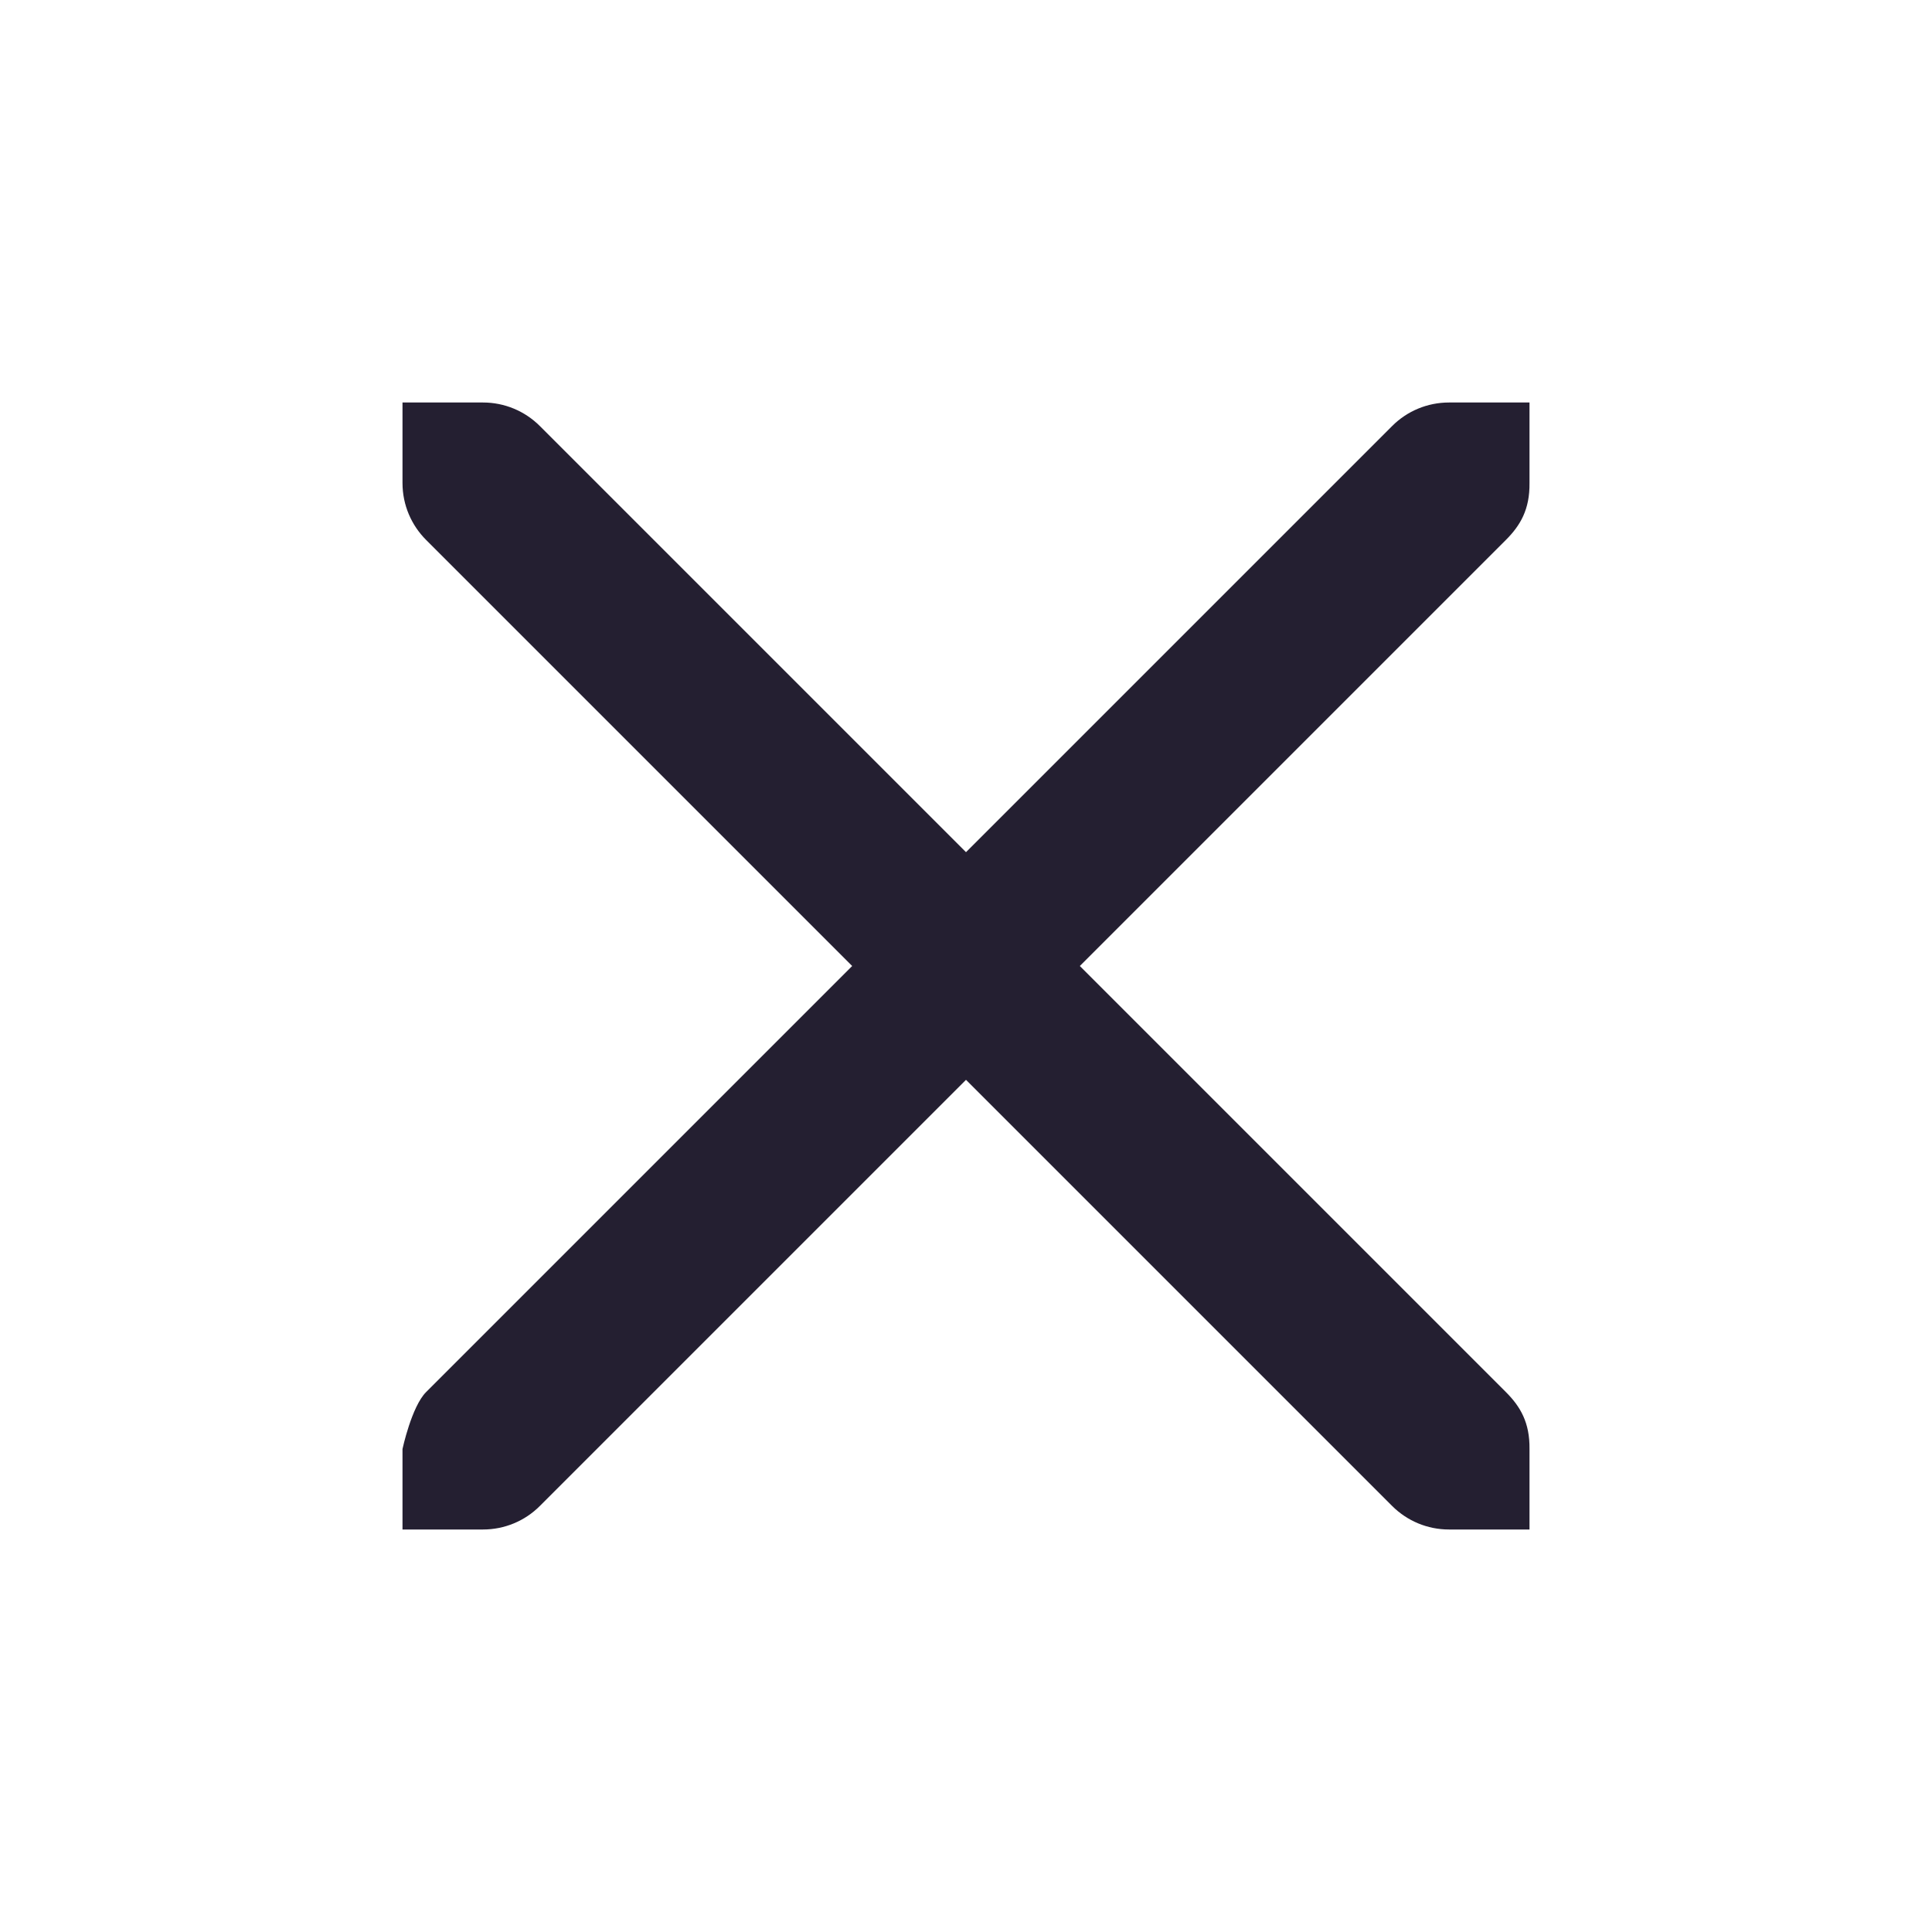
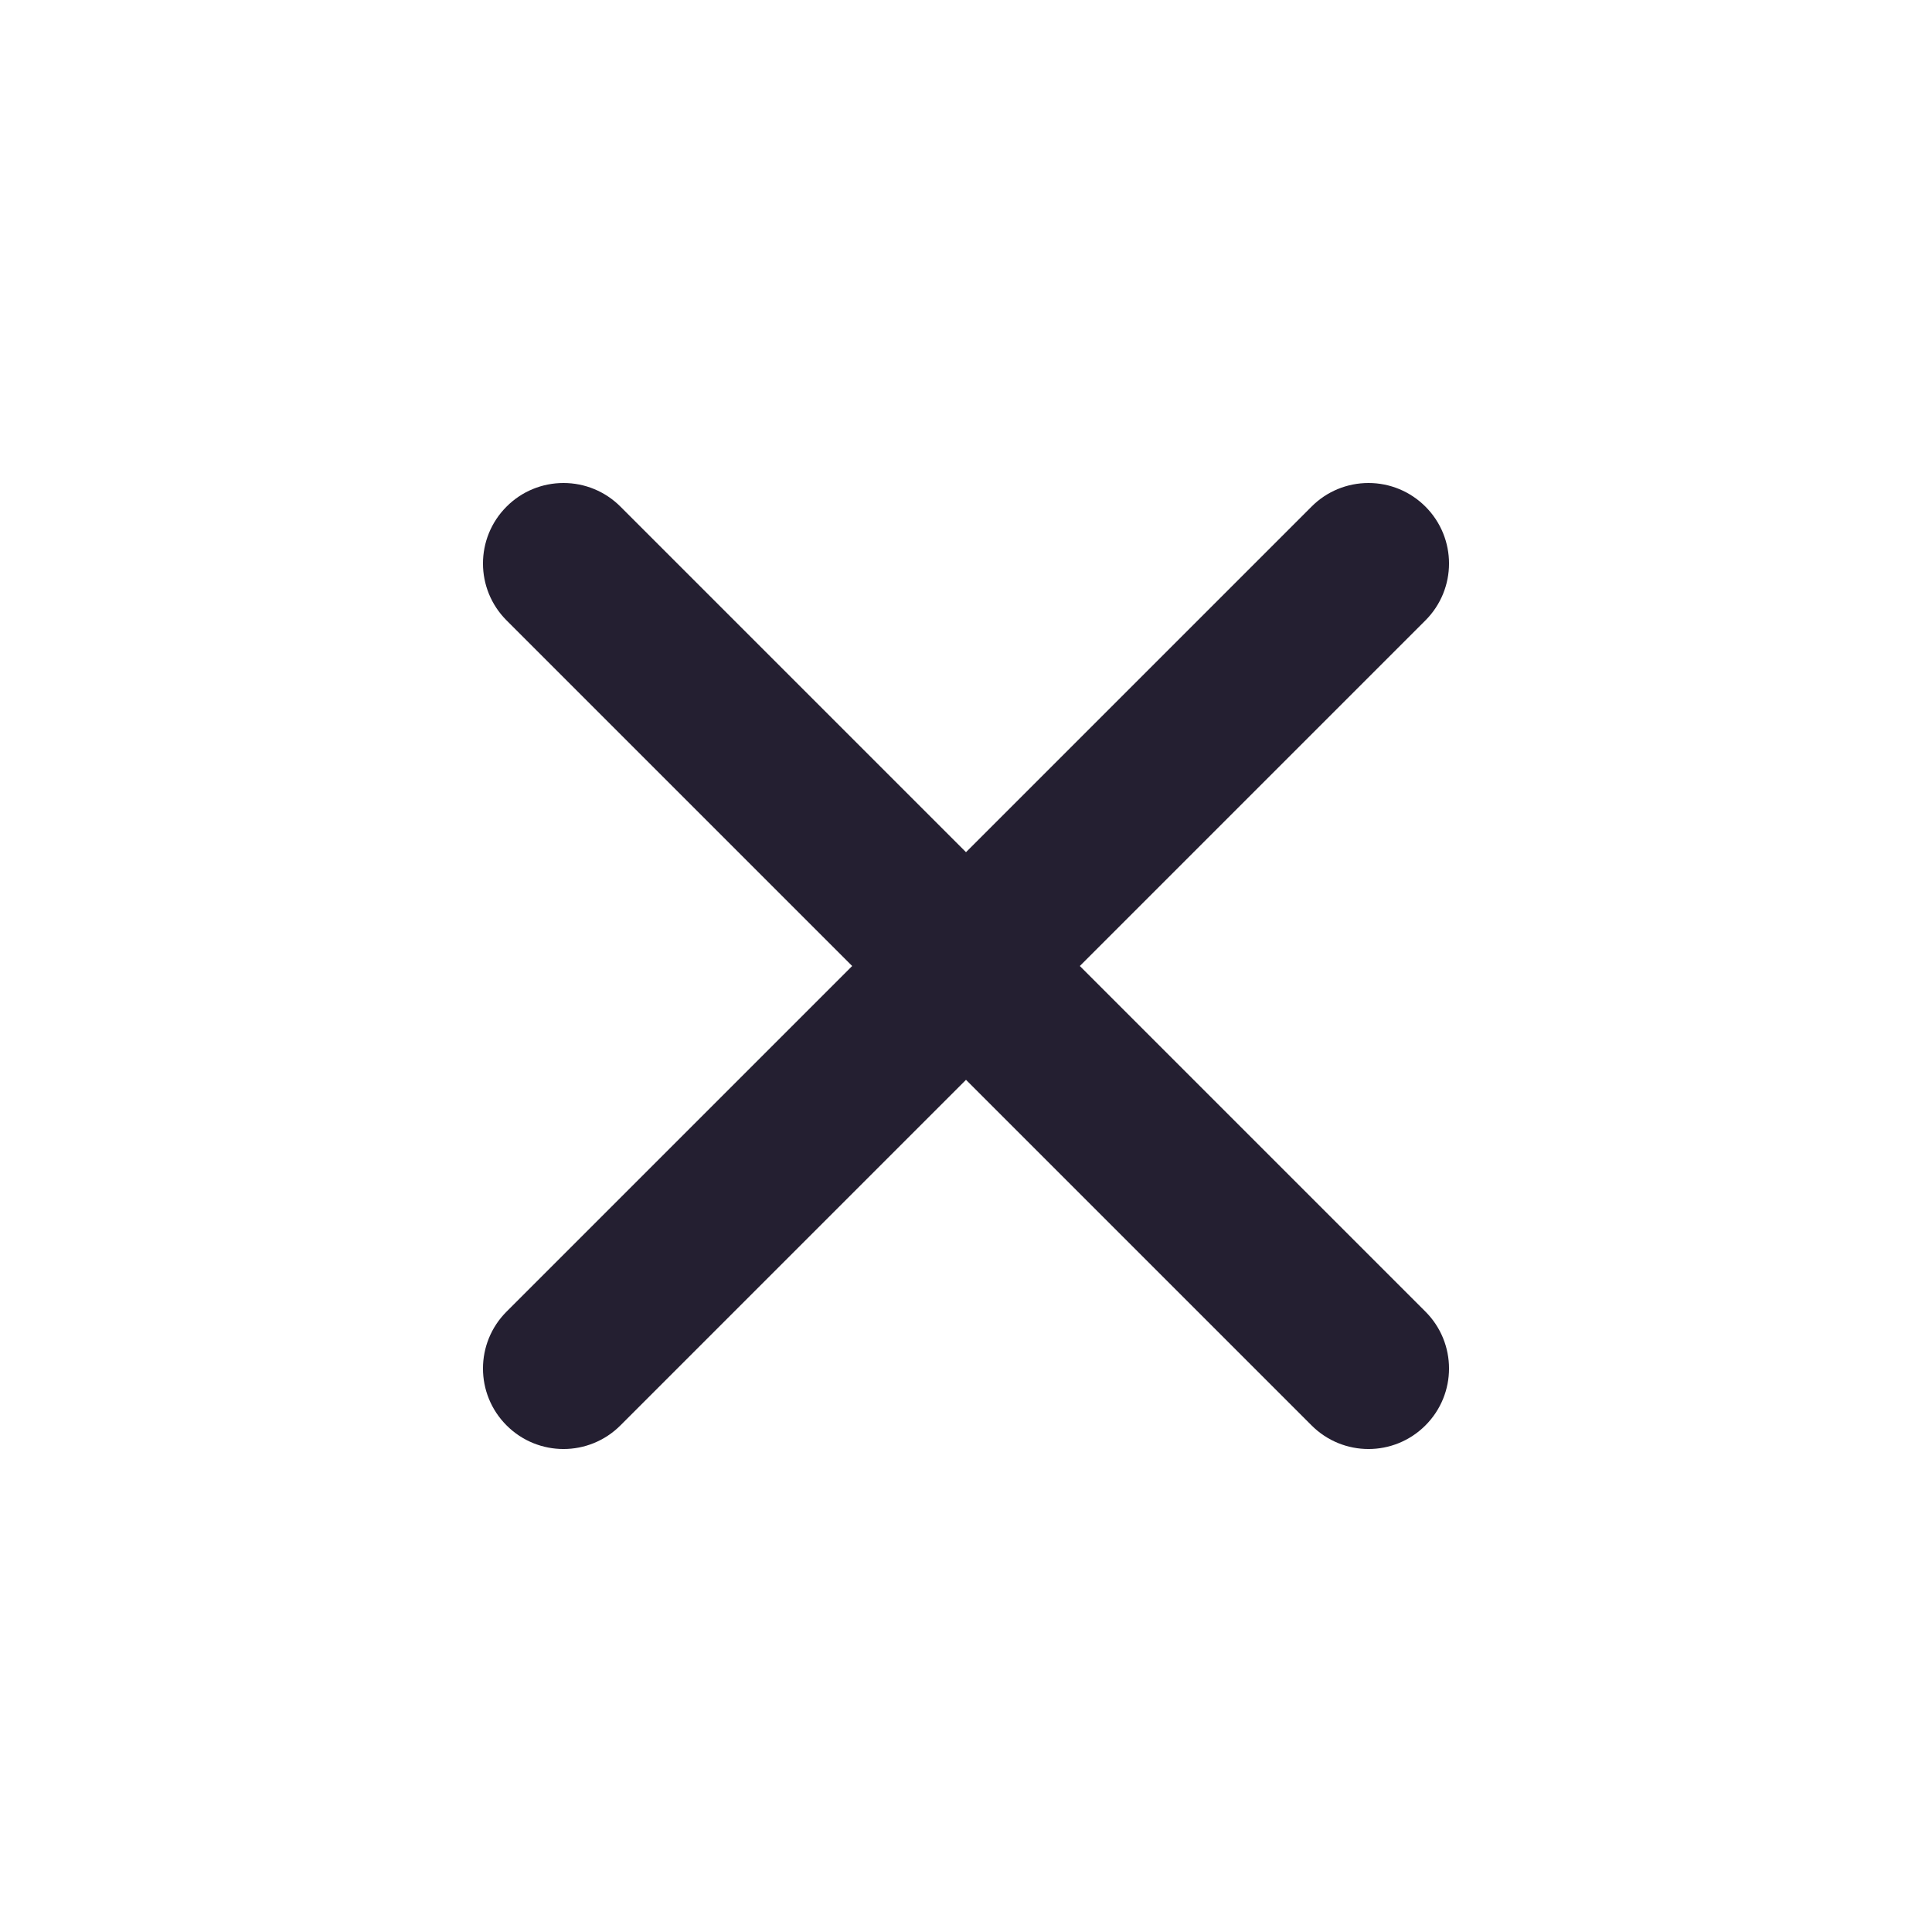
<svg xmlns="http://www.w3.org/2000/svg" height="24px" viewBox="0 0 24 24" width="24px">
-   <path d="m 5 5 v 1 c 0 0.277 0.113 0.527 0.293 0.707 l 5.293 5.293 l -5.293 5.293 c -0.18 0.18 -0.293 0.707 -0.293 0.707 v 1 h 1 c 0.266 0 0.52 -0.105 0.707 -0.293 l 5.293 -5.293 l 5.293 5.293 c 0.188 0.188 0.441 0.293 0.707 0.293 h 1 v -1 c 0.004 -0.328 -0.113 -0.527 -0.293 -0.707 l -5.293 -5.293 l 5.293 -5.293 c 0.18 -0.18 0.297 -0.379 0.293 -0.707 v -1 h -1 c -0.266 0 -0.52 0.105 -0.707 0.293 l -5.293 5.293 l -5.293 -5.293 c -0.188 -0.188 -0.441 -0.293 -0.707 -0.293 z m 0 0" fill="#241f31" />
+   <path d="m 7 6 c -0.266 0 -0.52 0.105 -0.707 0.293 c -0.391 0.391 -0.391 1.023 0 1.414 l 4.293 4.293 l -4.293 4.293 c -0.391 0.391 -0.391 1.023 0 1.414 s 1.023 0.391 1.414 0 l 4.293 -4.293 l 4.293 4.293 c 0.391 0.391 1.023 0.391 1.414 0 s 0.391 -1.023 0 -1.414 l -4.293 -4.293 l 4.293 -4.293 c 0.391 -0.391 0.391 -1.023 0 -1.414 c -0.188 -0.188 -0.441 -0.293 -0.707 -0.293 s -0.52 0.105 -0.707 0.293 l -4.293 4.293 l -4.293 -4.293 c -0.188 -0.188 -0.441 -0.293 -0.707 -0.293 z m 0 0" fill="#241f31" />
</svg>
